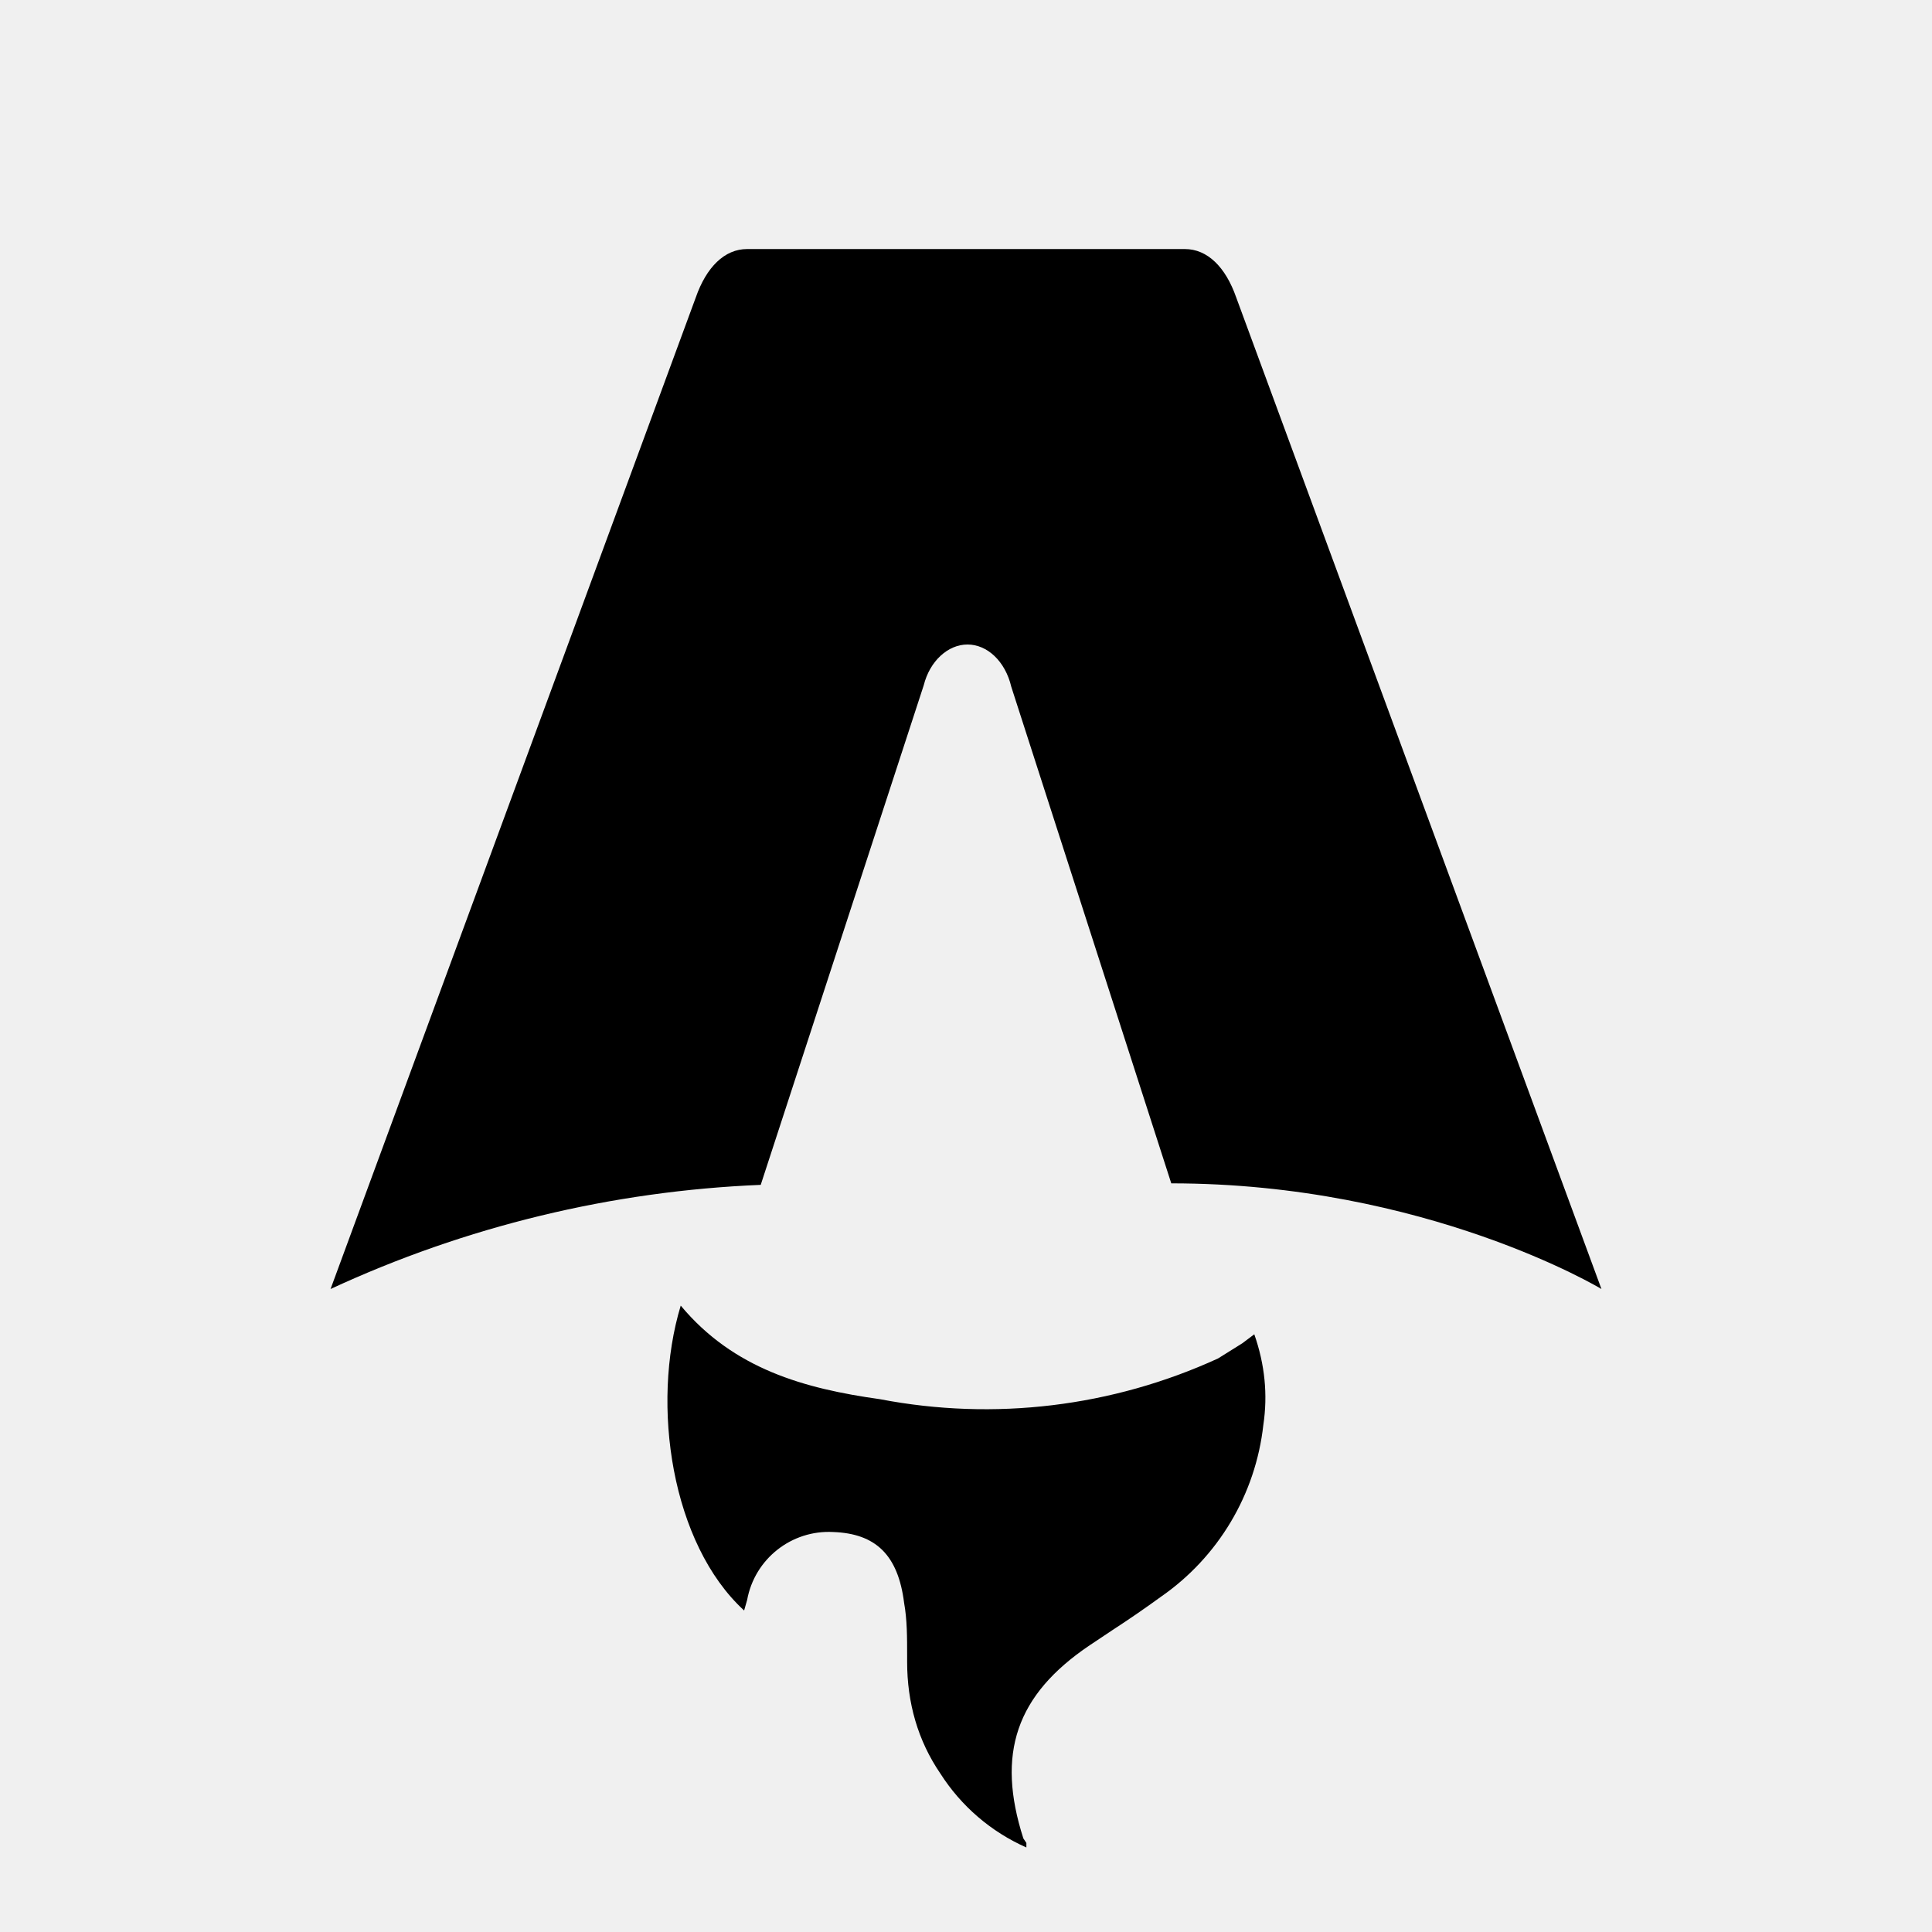
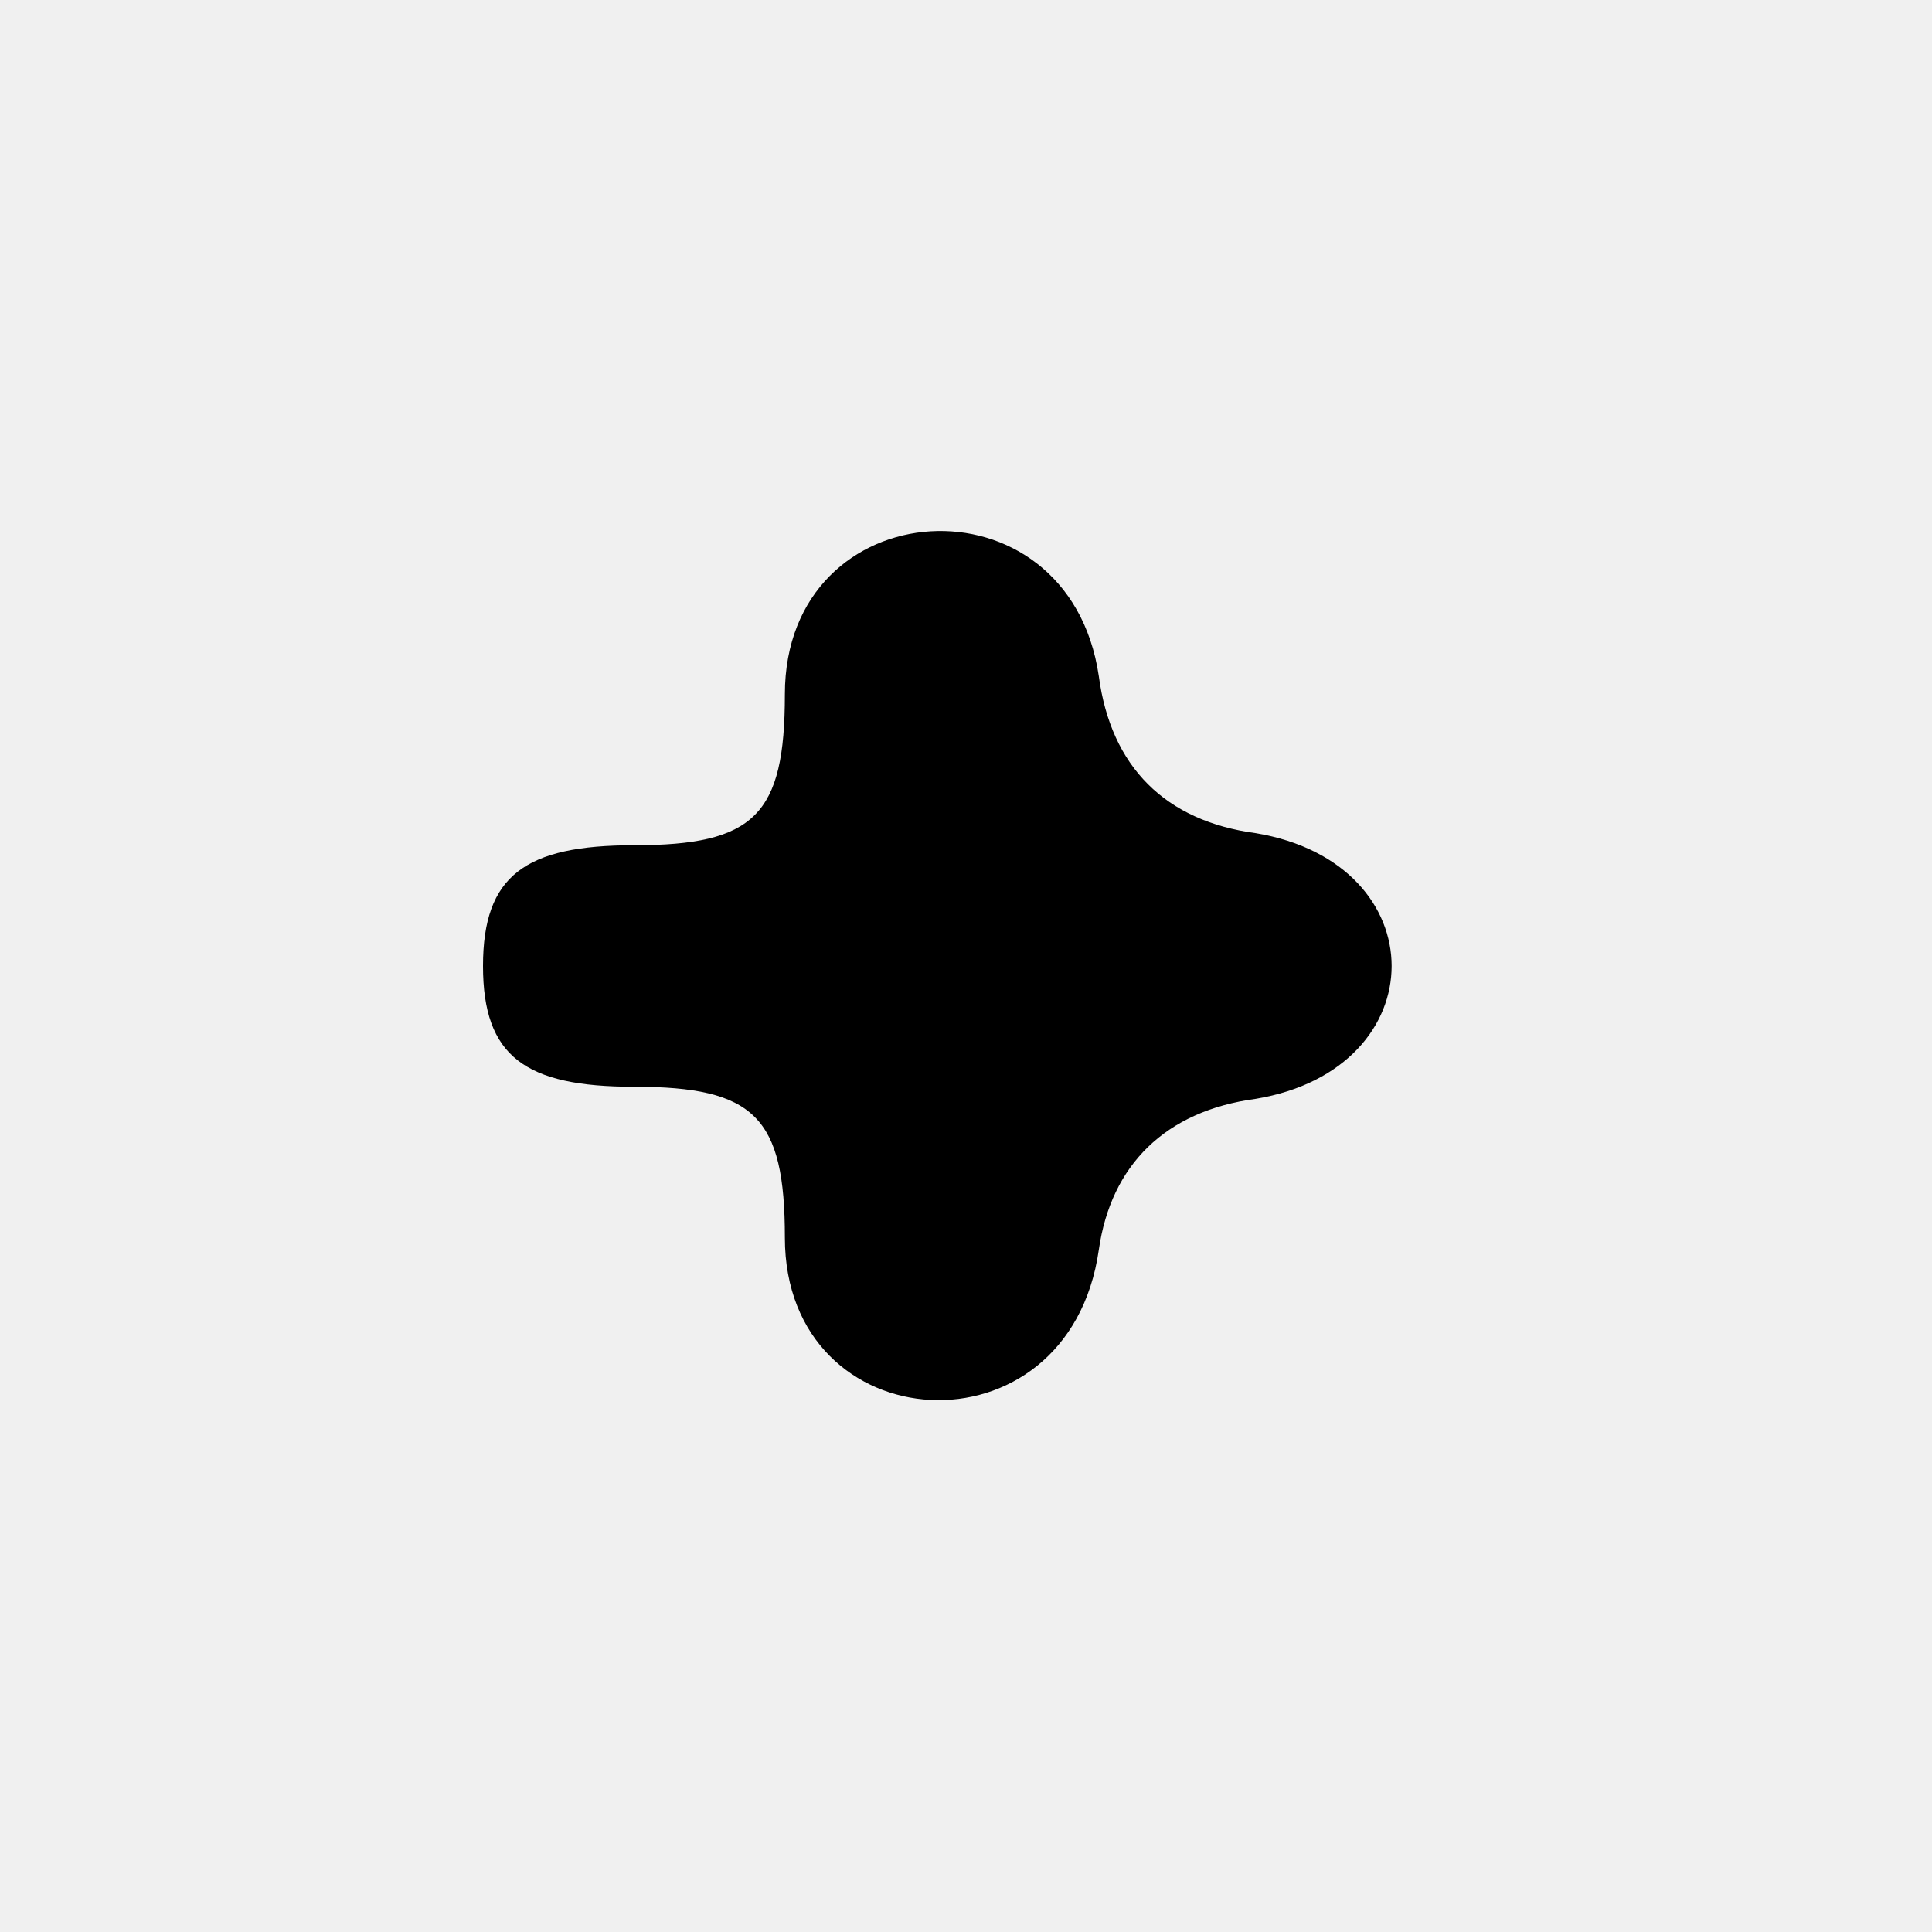
- <svg xmlns="http://www.w3.org/2000/svg" fill="none" viewBox="0 0 128 128">
-   <path d="M50.4 78.5a75.1 75.1 0 0 0-28.5 6.9l24.2-65.7c.7-2 1.9-3.2 3.4-3.2h29c1.5 0 2.7 1.2 3.4 3.2l24.2 65.7s-11.6-7-28.5-7L67 45.5c-.4-1.7-1.6-2.8-2.9-2.8-1.3 0-2.5 1.1-2.9 2.7L50.4 78.5Zm-1.1 28.2Zm-4.2-20.2c-2 6.6-.6 15.8 4.2 20.2a17.5 17.5 0 0 1 .2-.7 5.5 5.5 0 0 1 5.7-4.5c2.8.1 4.3 1.5 4.7 4.7.2 1.1.2 2.3.2 3.5v.4c0 2.7.7 5.2 2.2 7.4a13 13 0 0 0 5.7 4.9v-.3l-.2-.3c-1.8-5.6-.5-9.5 4.4-12.8l1.5-1a73 73 0 0 0 3.2-2.2 16 16 0 0 0 6.8-11.4c.3-2 .1-4-.6-6l-.8.6-1.6 1a37 37 0 0 1-22.4 2.7c-5-.7-9.7-2-13.2-6.2Z" />
-   <style>
-         path { fill: #000; }
-         @media (prefers-color-scheme: dark) {
-             path { fill: #FFF; }
-         }
-     </style>
+ <svg xmlns="http://www.w3.org/2000/svg" version="1.0" width="32pt" height="32pt" viewBox="0 0 32 32" preserveAspectRatio="xMidYMid meet">
+   <g transform="translate(0,32) scale(0.1,-0.1)" fill="#000000" stroke="none">
+     <path d="M130 205 c0 -20 -5 -25 -25 -25 -18 0 -25 -5 -25 -20 0 -15 7 -20 25 -20 20 0 25 -5 25 -25 0 -34 47 -37 52 -2 2 14 11 23 26 25 30 5 30 39 0 44 -15 2 -24 11 -26 26 -5 34 -52 31 -52 -3z" />
+   </g>
</svg>
